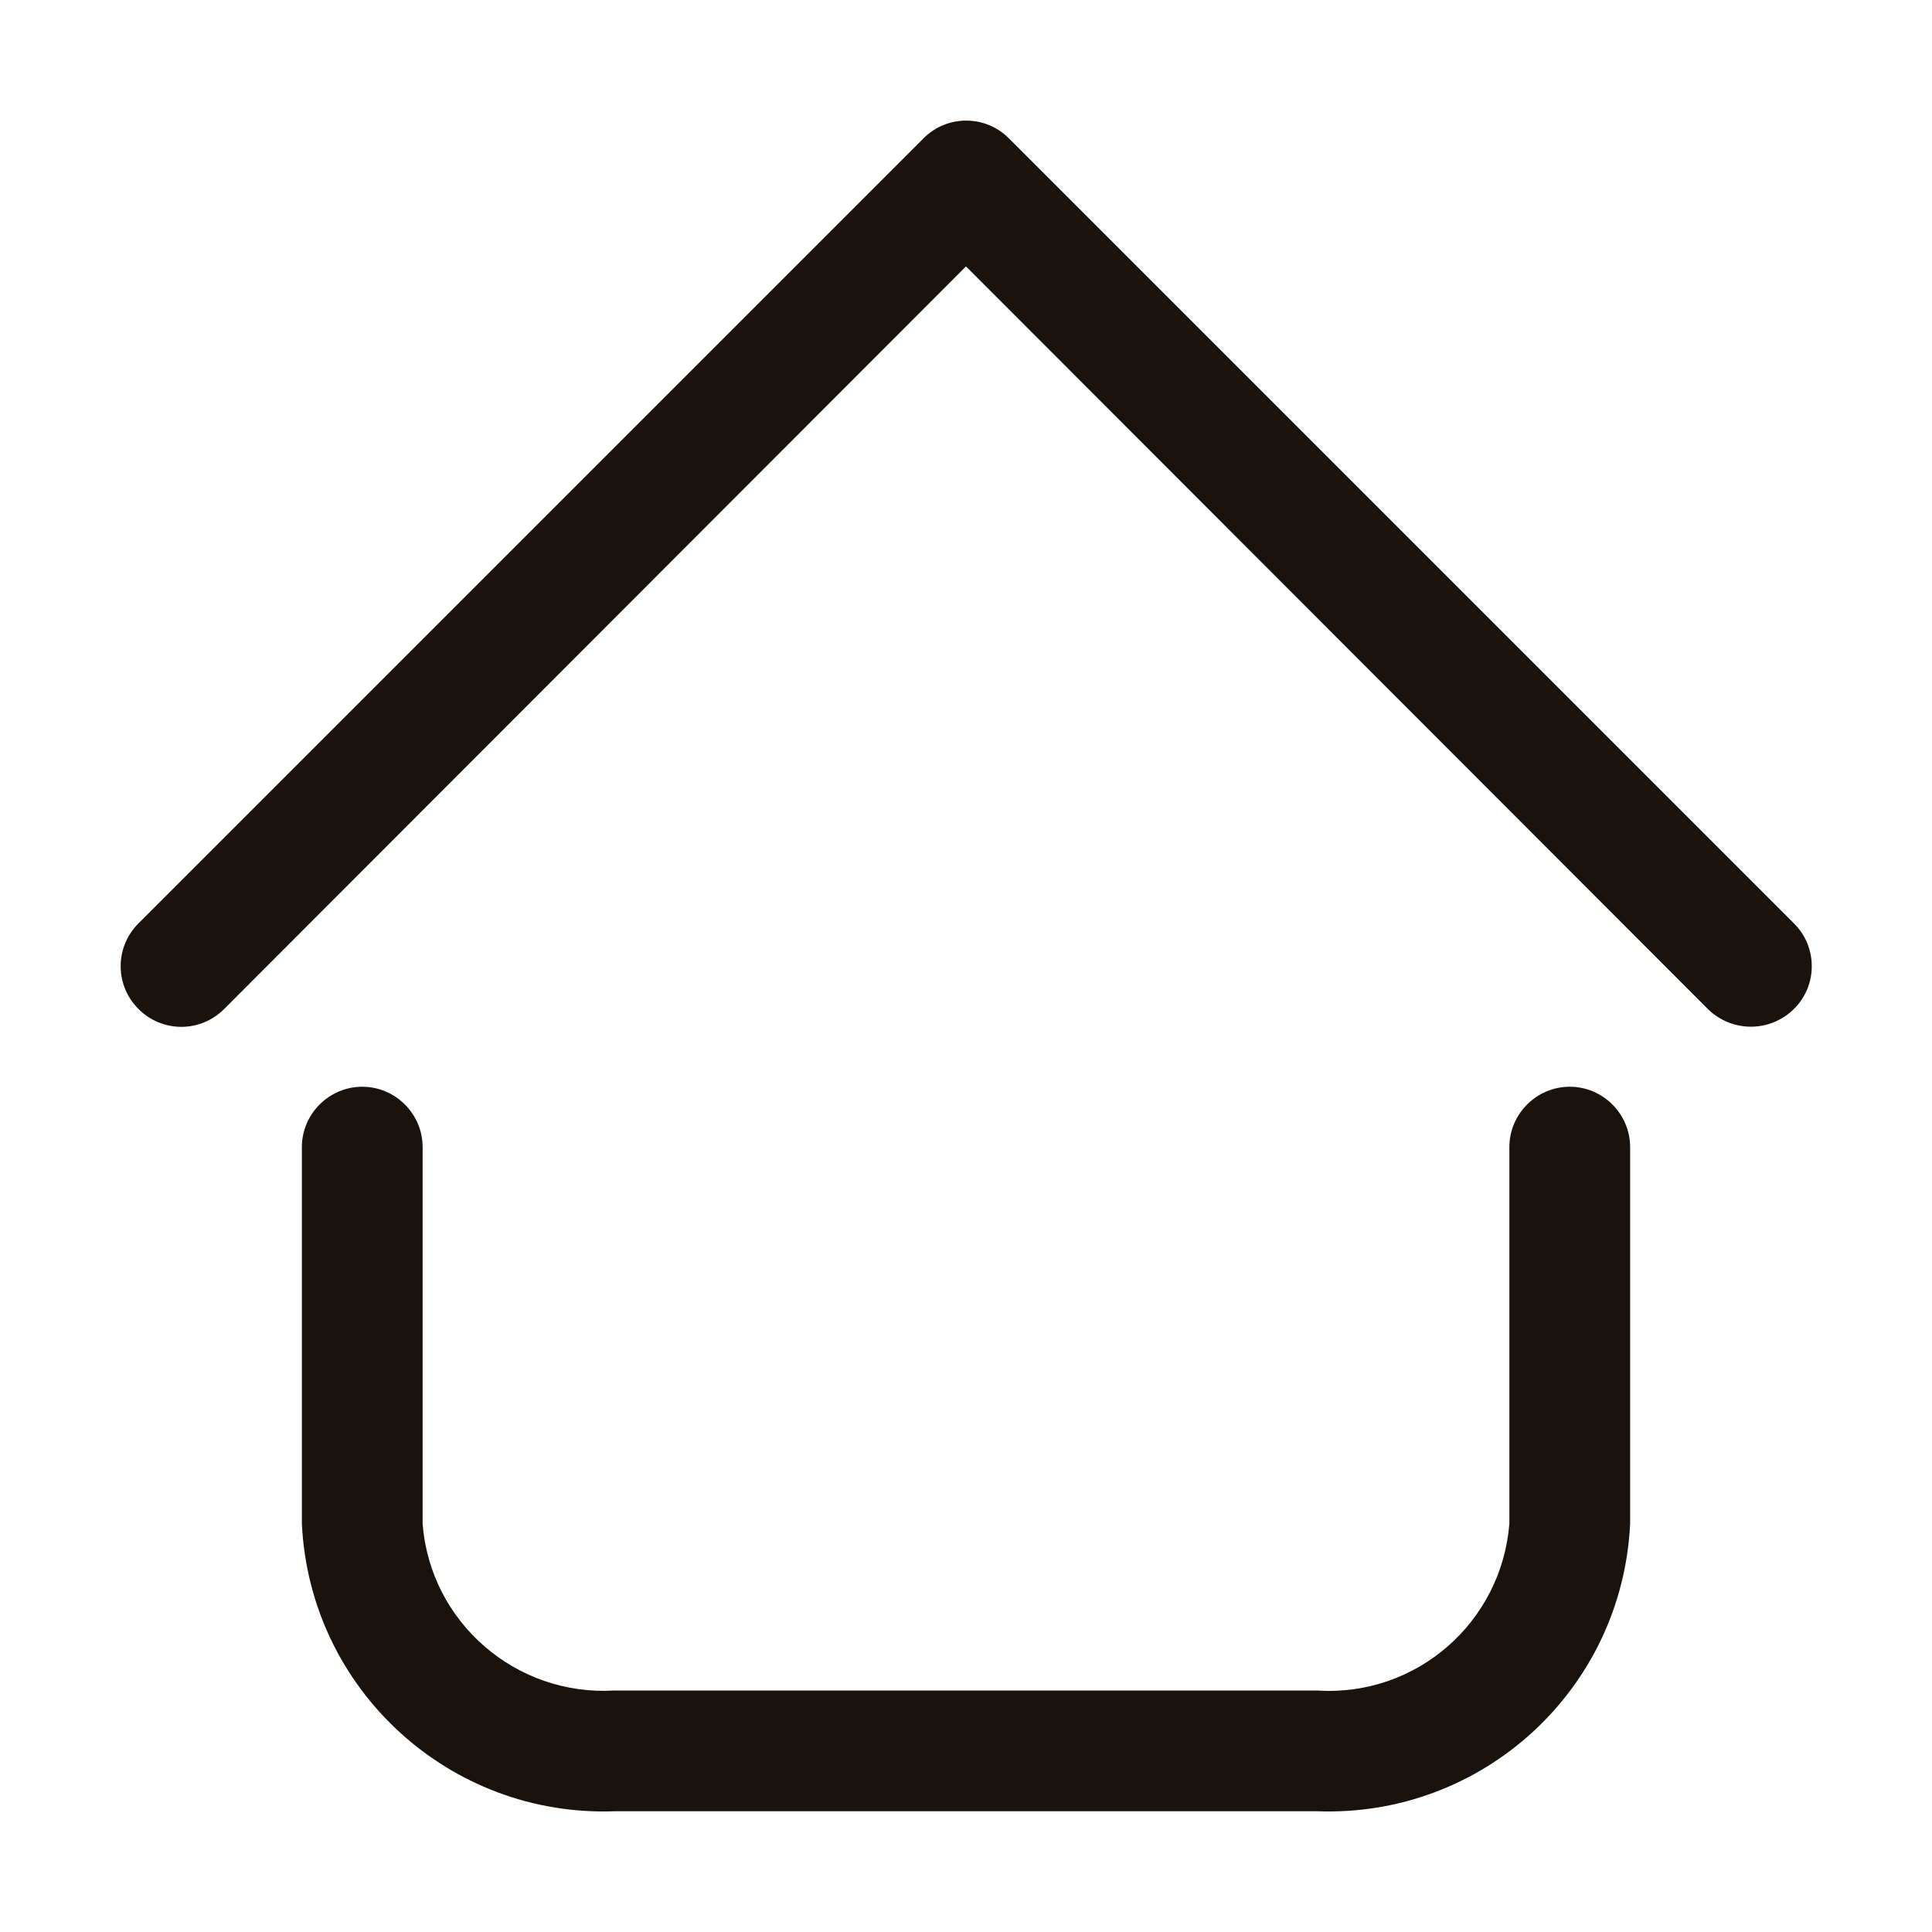
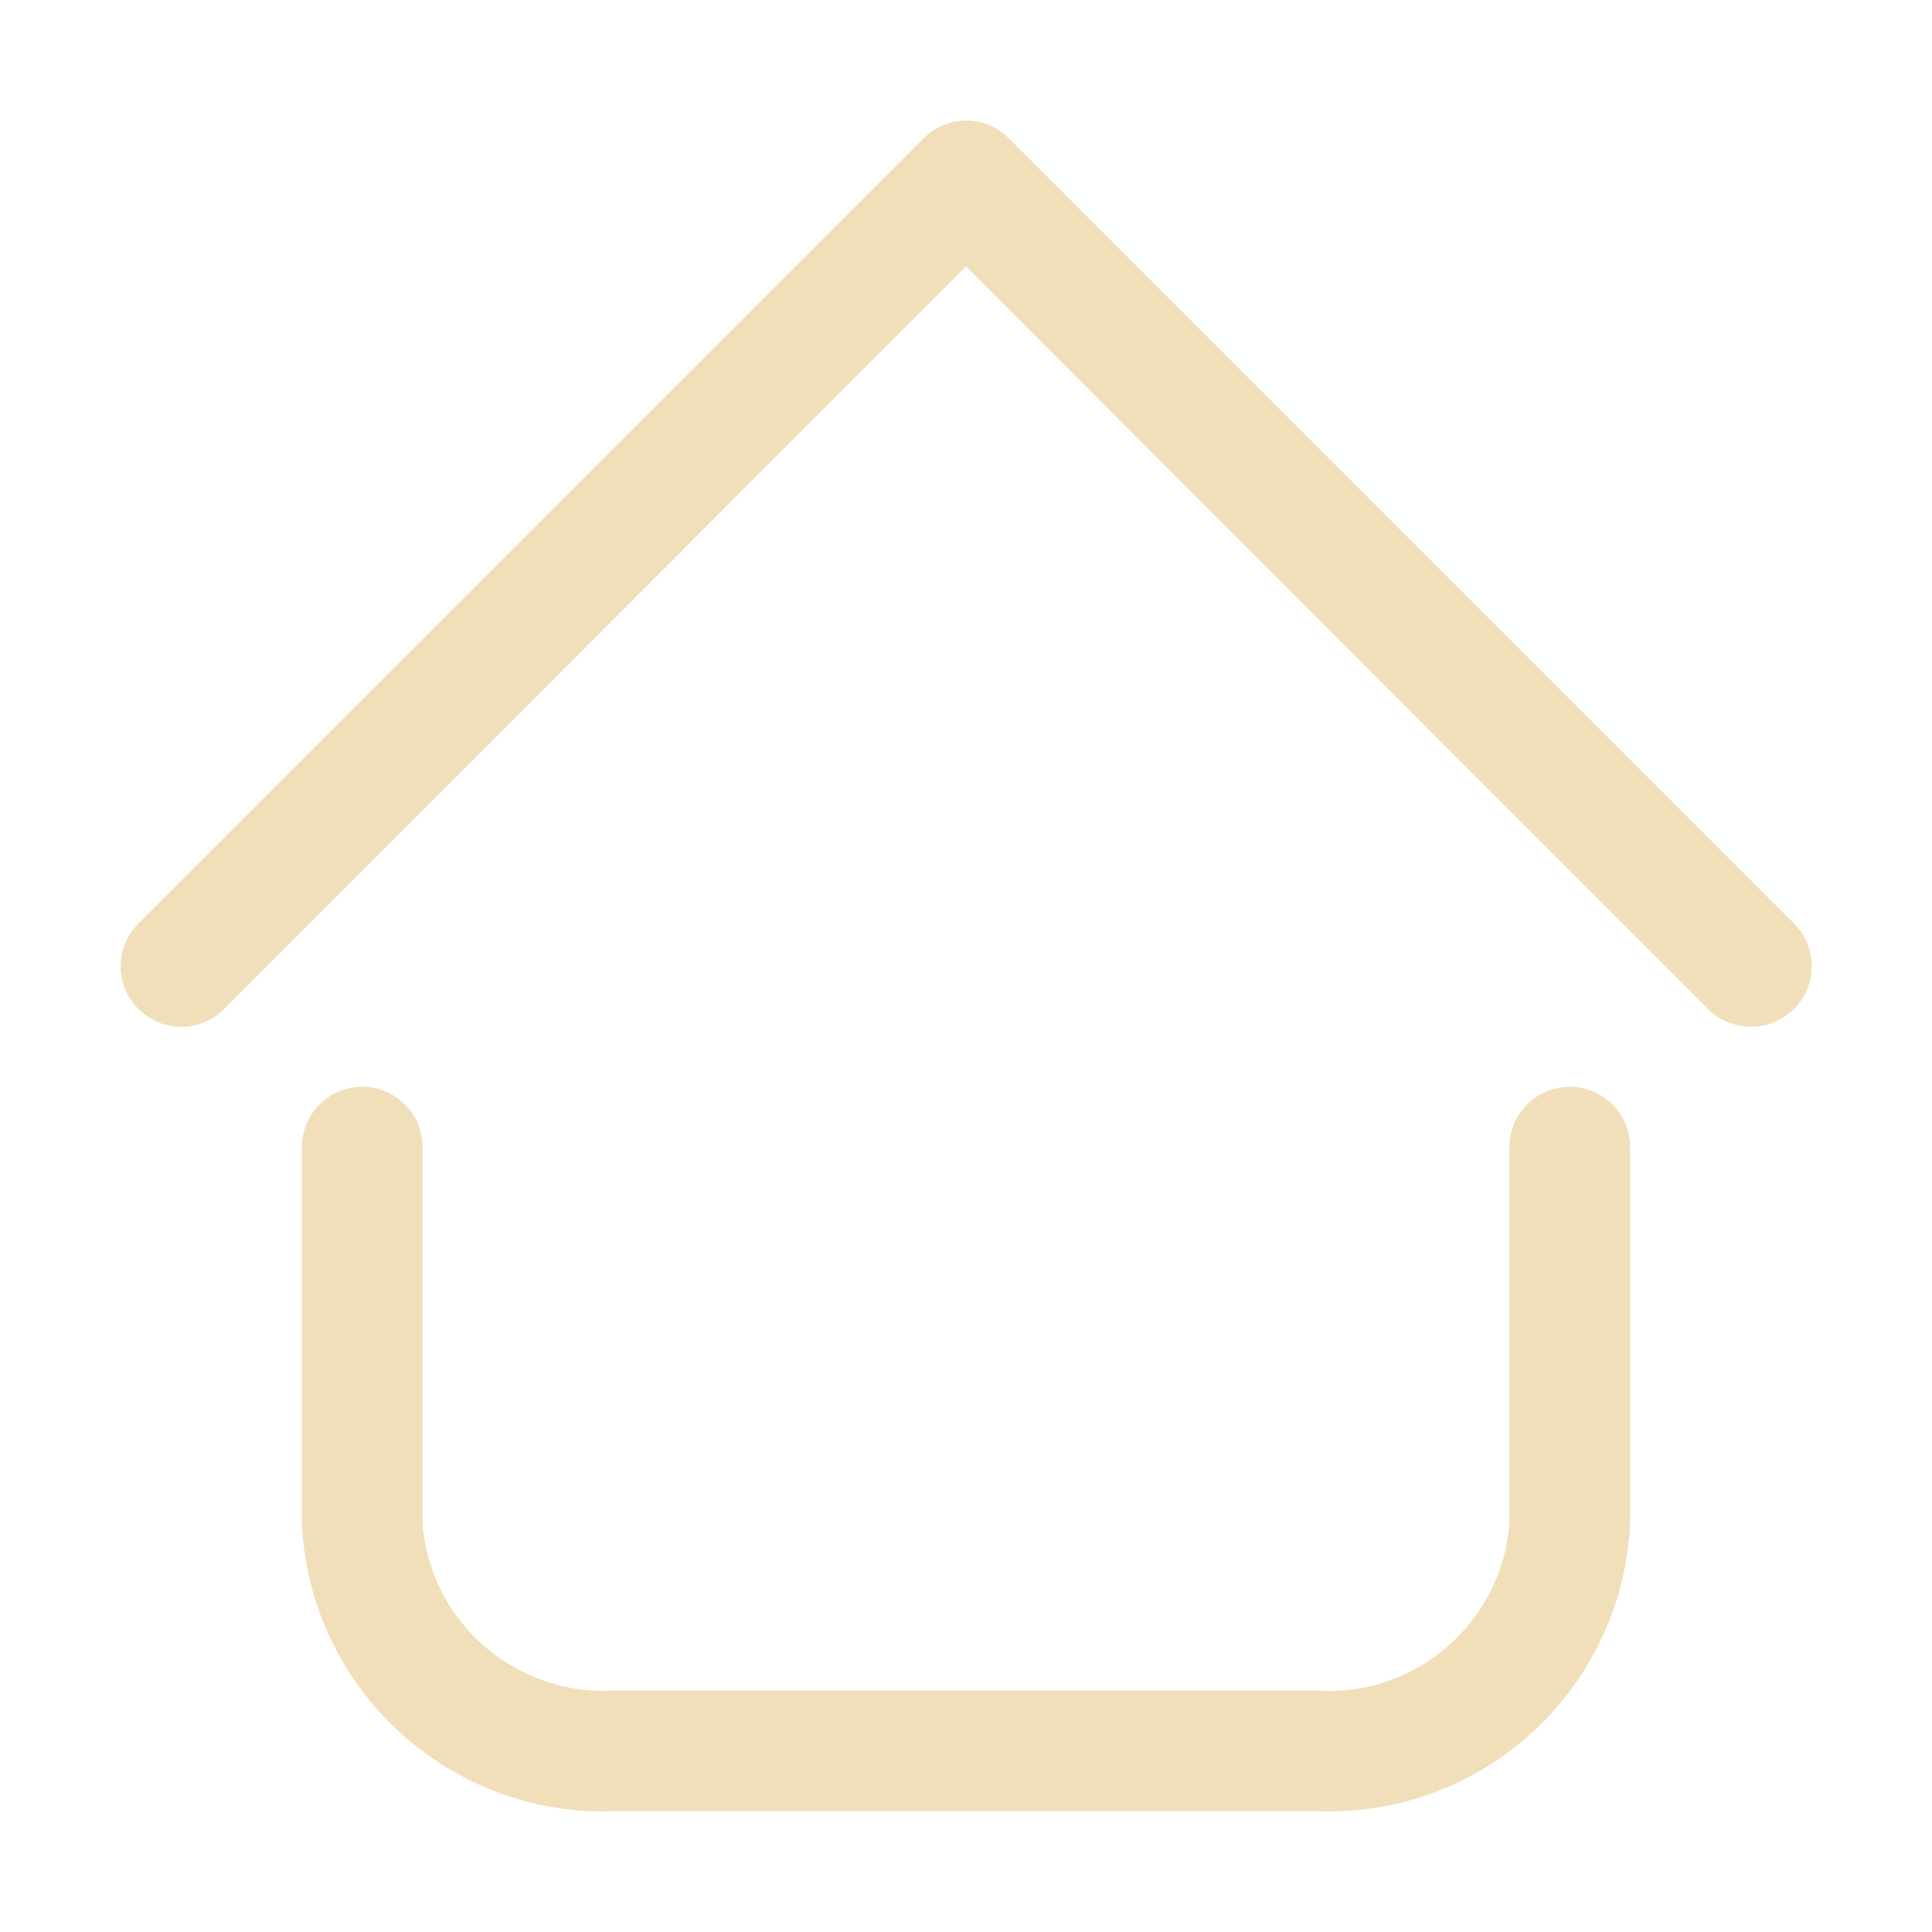
<svg xmlns="http://www.w3.org/2000/svg" version="1.1" id="Layer_1" x="0px" y="0px" viewBox="0 0 512 512" style="enable-background:new 0 0 512 512;" xml:space="preserve">
  <style type="text/css">
- 	.st0{fill:#1A120C;}
+ 	.st0{fill:#F1DFBA;}
</style>
  <g id="_9-Home">
-     <path class="st0" d="M349.1,480H162.9c-43.8,1.6-80.8-32.3-82.9-76.2V304c0-8.8,7.2-16,16-16s16,7.2,16,16v99.8   c2,26.1,24.7,45.8,50.9,44.2h186.2c26.2,1.7,48.8-18,50.9-44.2V304c0-8.8,7.2-16,16-16s16,7.2,16,16v99.8   C429.9,447.7,393,481.6,349.1,480z M475.4,267.4c6.3-6.2,6.3-16.4,0.1-22.6c0,0-0.1-0.1-0.1-0.1l-208-208   c-6.2-6.3-16.4-6.3-22.6-0.1c0,0-0.1,0.1-0.1,0.1l-208,208c-6.3,6.3-6.3,16.4,0,22.7s16.4,6.3,22.7,0L256,70.6l196.6,196.8   C458.9,273.6,469,273.7,475.4,267.4C475.3,267.4,475.3,267.4,475.4,267.4z" />
+     <path class="st0" d="M349.1,480H162.9c-43.8,1.6-80.8-32.3-82.9-76.2V304c0-8.8,7.2-16,16-16s16,7.2,16,16v99.8   c2,26.1,24.7,45.8,50.9,44.2h186.2c26.2,1.7,48.8-18,50.9-44.2V304c0-8.8,7.2-16,16-16s16,7.2,16,16v99.8   C429.9,447.7,393,481.6,349.1,480z M475.4,267.4c6.3-6.2,6.3-16.4,0.1-22.6l-0.1-0.1l-208-208c-6.2-6.3-16.4-6.3-22.6-0.1l-0.1,0.1   l-208,208c-6.3,6.3-6.3,16.4,0,22.7s16.4,6.3,22.7,0L256,70.6l196.6,196.8C458.9,273.6,469,273.7,475.4,267.4   C475.3,267.4,475.3,267.4,475.4,267.4z" />
  </g>
</svg>
